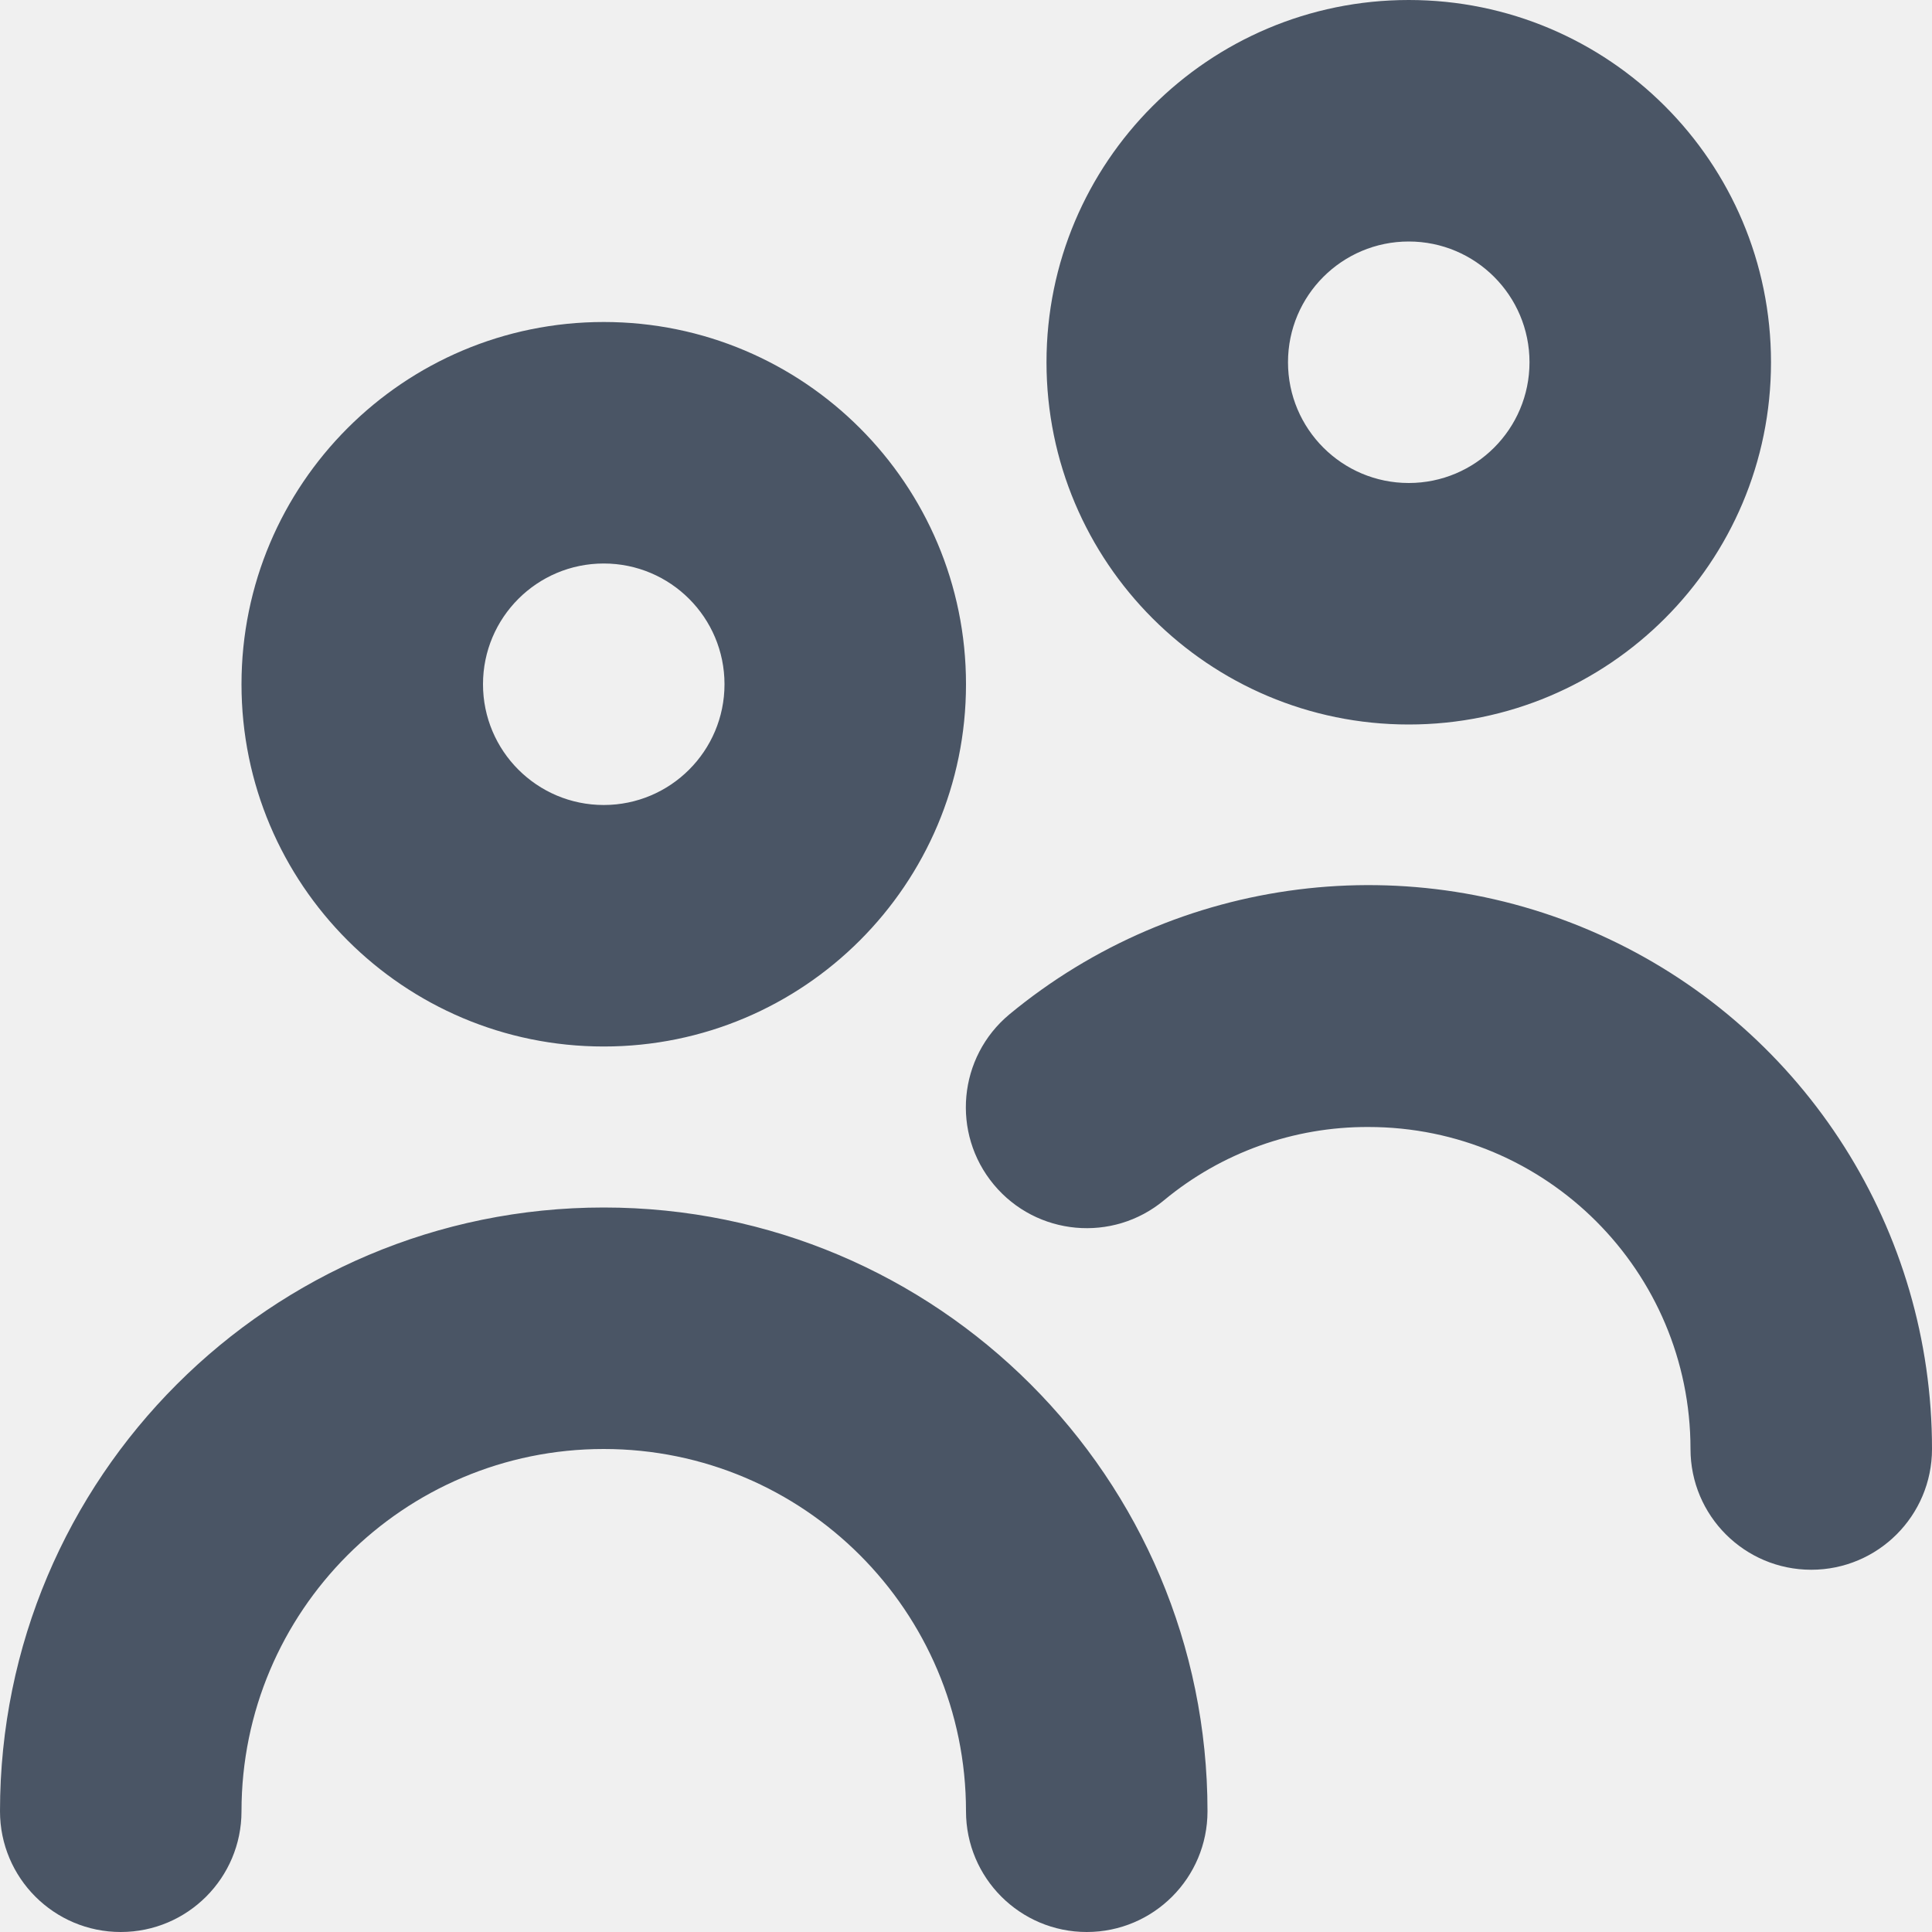
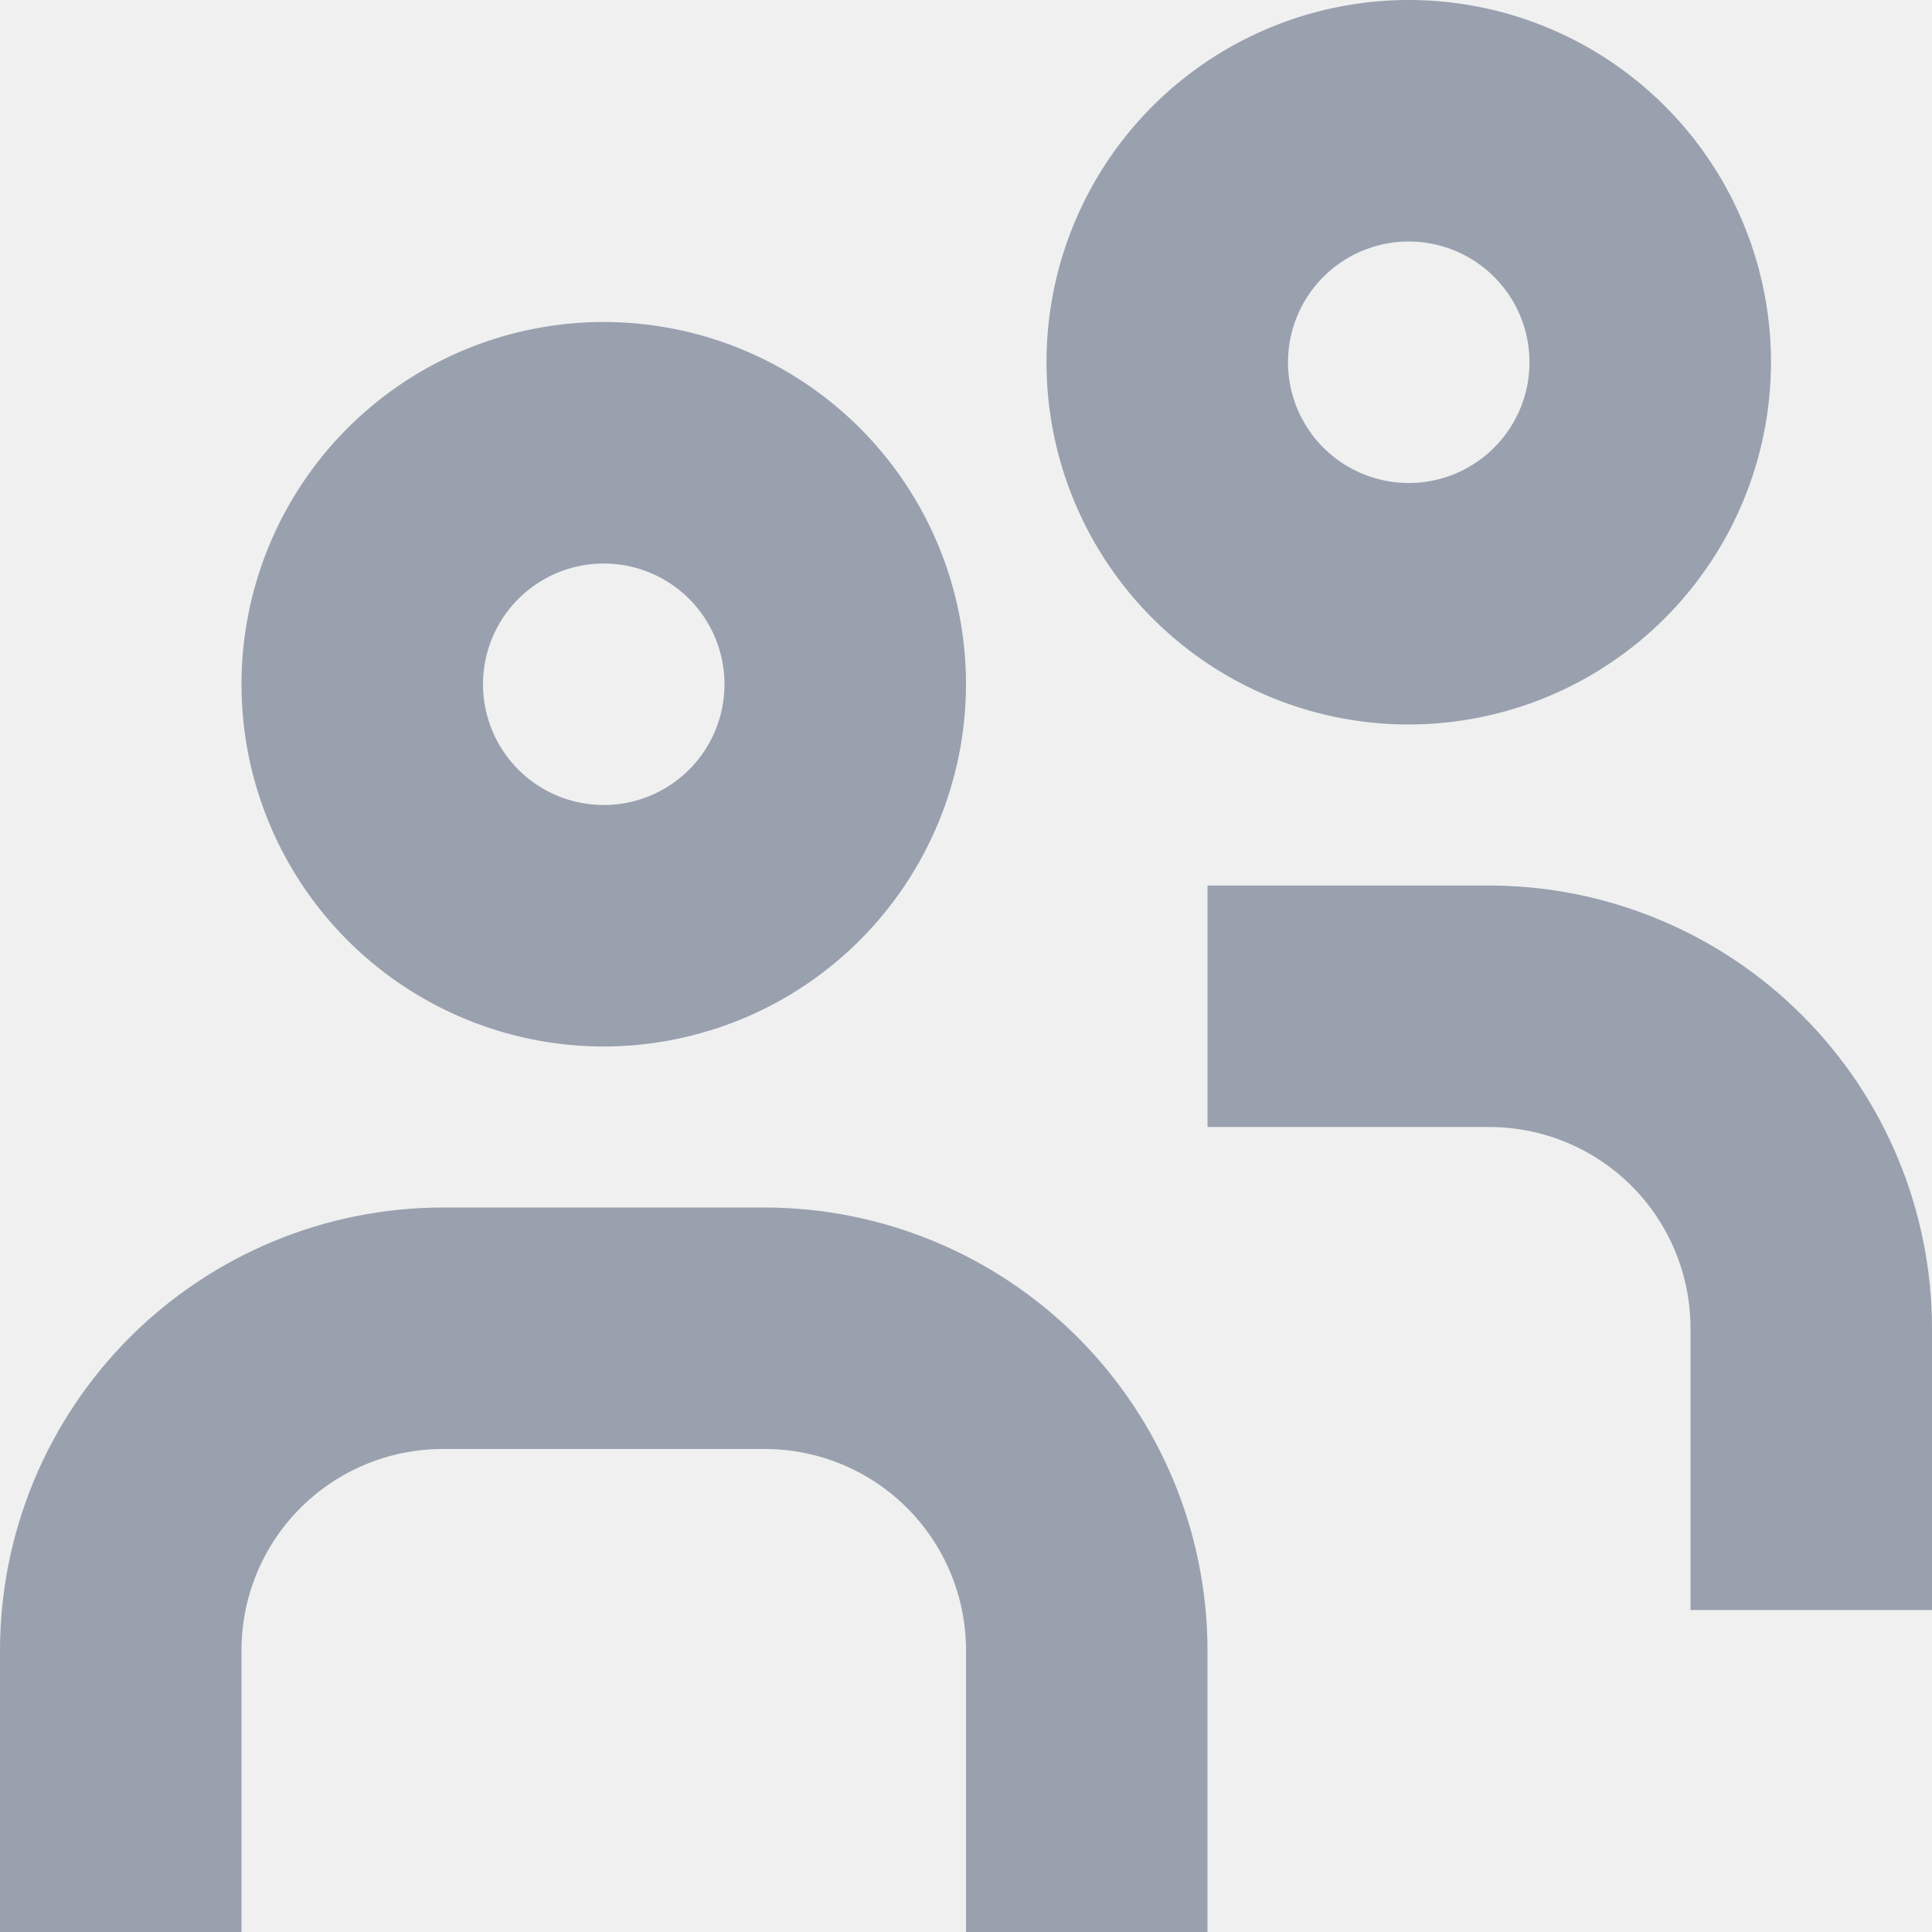
- <svg xmlns="http://www.w3.org/2000/svg" width="24" height="24" data-name="Layer 1">
-   <g class="layer">
-     <path d="m7.5,13a4.5,4.5 0 1 1 4.5,-4.5a4.5,4.5 0 0 1 -4.5,4.5zm0,-6a1.5,1.5 0 1 0 1.5,1.5a1.5,1.5 0 0 0 -1.5,-1.5zm7.5,15.5a7.5,7.5 0 0 0 -15,0a1.5,1.5 0 0 0 3,0a4.5,4.5 0 0 1 9,0a1.5,1.5 0 0 0 3,0zm9,-4.5a7,7 0 0 0 -11.46,-5.4a1.5,1.5 0 1 0 1.92,2.31a3.95,3.95 0 0 1 2.54,-0.91a4,4 0 0 1 4,4a1.5,1.5 0 0 0 3,0zm-6.5,-9a4.5,4.5 0 1 1 4.5,-4.5a4.5,4.5 0 0 1 -4.5,4.5zm0,-6a1.5,1.5 0 1 0 1.5,1.5a1.5,1.5 0 0 0 -1.5,-1.5z" fill="#4a5565" id="svg_1" />
+ <svg xmlns="http://www.w3.org/2000/svg" width="512" height="512" viewBox="0 0 512 512" fill="none">
+   <g clip-path="url(#clip0_69_10)">
+     <path d="M160 277.333C141.013 277.333 122.452 271.703 106.665 261.154C90.878 250.606 78.574 235.613 71.308 218.071C64.042 200.529 62.14 181.227 65.845 162.605C69.549 143.983 78.692 126.877 92.118 113.451C105.544 100.025 122.649 90.882 141.271 87.178C159.894 83.474 179.196 85.375 196.738 92.641C214.279 99.907 229.272 112.212 239.821 127.999C250.37 143.786 256 162.346 256 181.333C255.972 206.785 245.848 231.187 227.851 249.184C209.854 267.182 185.452 277.305 160 277.333ZM160 149.333C153.671 149.333 147.484 151.21 142.222 154.726C136.959 158.243 132.858 163.24 130.436 169.088C128.014 174.935 127.38 181.369 128.615 187.576C129.85 193.784 132.897 199.486 137.373 203.961C141.848 208.436 147.55 211.484 153.757 212.719C159.965 213.953 166.399 213.32 172.246 210.898C178.093 208.476 183.091 204.374 186.607 199.112C190.123 193.849 192 187.662 192 181.333C192 172.846 188.629 164.707 182.627 158.706C176.626 152.705 168.487 149.333 160 149.333ZM320 437.333C319.966 406.225 307.593 376.401 285.596 354.404C263.6 332.407 233.775 320.034 202.667 320H117.333C86.225 320.034 56.401 332.407 34.404 354.404C12.407 376.401 0.034 406.225 0 437.333L0 512H64V437.333C64 423.189 69.619 409.623 79.621 399.621C89.623 389.619 103.188 384 117.333 384H202.667C209.671 384 216.606 385.38 223.076 388.06C229.547 390.74 235.427 394.669 240.379 399.621C245.331 404.573 249.26 410.453 251.94 416.924C254.621 423.394 256 430.33 256 437.333V512H320V437.333ZM373.333 192C354.346 192 335.786 186.37 319.999 175.821C304.211 165.273 291.907 150.279 284.641 132.738C277.375 115.196 275.474 95.894 279.178 77.271C282.882 58.649 292.025 41.544 305.451 28.118C318.877 14.692 335.982 5.549 354.605 1.845C373.227 -1.86 392.529 0.042 410.071 7.308C427.613 14.574 442.606 26.878 453.154 42.665C463.703 58.452 469.333 77.013 469.333 96C469.305 121.452 459.182 145.854 441.184 163.851C423.187 181.848 398.785 191.972 373.333 192ZM373.333 64C367.004 64 360.817 65.877 355.555 69.393C350.293 72.909 346.191 77.907 343.769 83.754C341.347 89.601 340.713 96.035 341.948 102.243C343.183 108.45 346.231 114.152 350.706 118.627C355.181 123.103 360.883 126.15 367.09 127.385C373.298 128.62 379.732 127.986 385.579 125.564C391.426 123.142 396.424 119.041 399.94 113.778C403.457 108.516 405.333 102.329 405.333 96C405.333 87.513 401.962 79.374 395.961 73.373C389.96 67.371 381.82 64 373.333 64ZM512 352C511.966 320.892 499.593 291.067 477.596 269.07C455.6 247.073 425.775 234.701 394.667 234.667H320V298.667H394.667C408.812 298.667 422.377 304.286 432.379 314.288C442.381 324.29 448 337.855 448 352V426.667H512V352Z" fill="#99A1AF" />
  </g>
+   <defs>
+     <clipPath id="clip0_69_10">
+       <rect width="512" height="512" fill="white" />
+     </clipPath>
+   </defs>
</svg>
